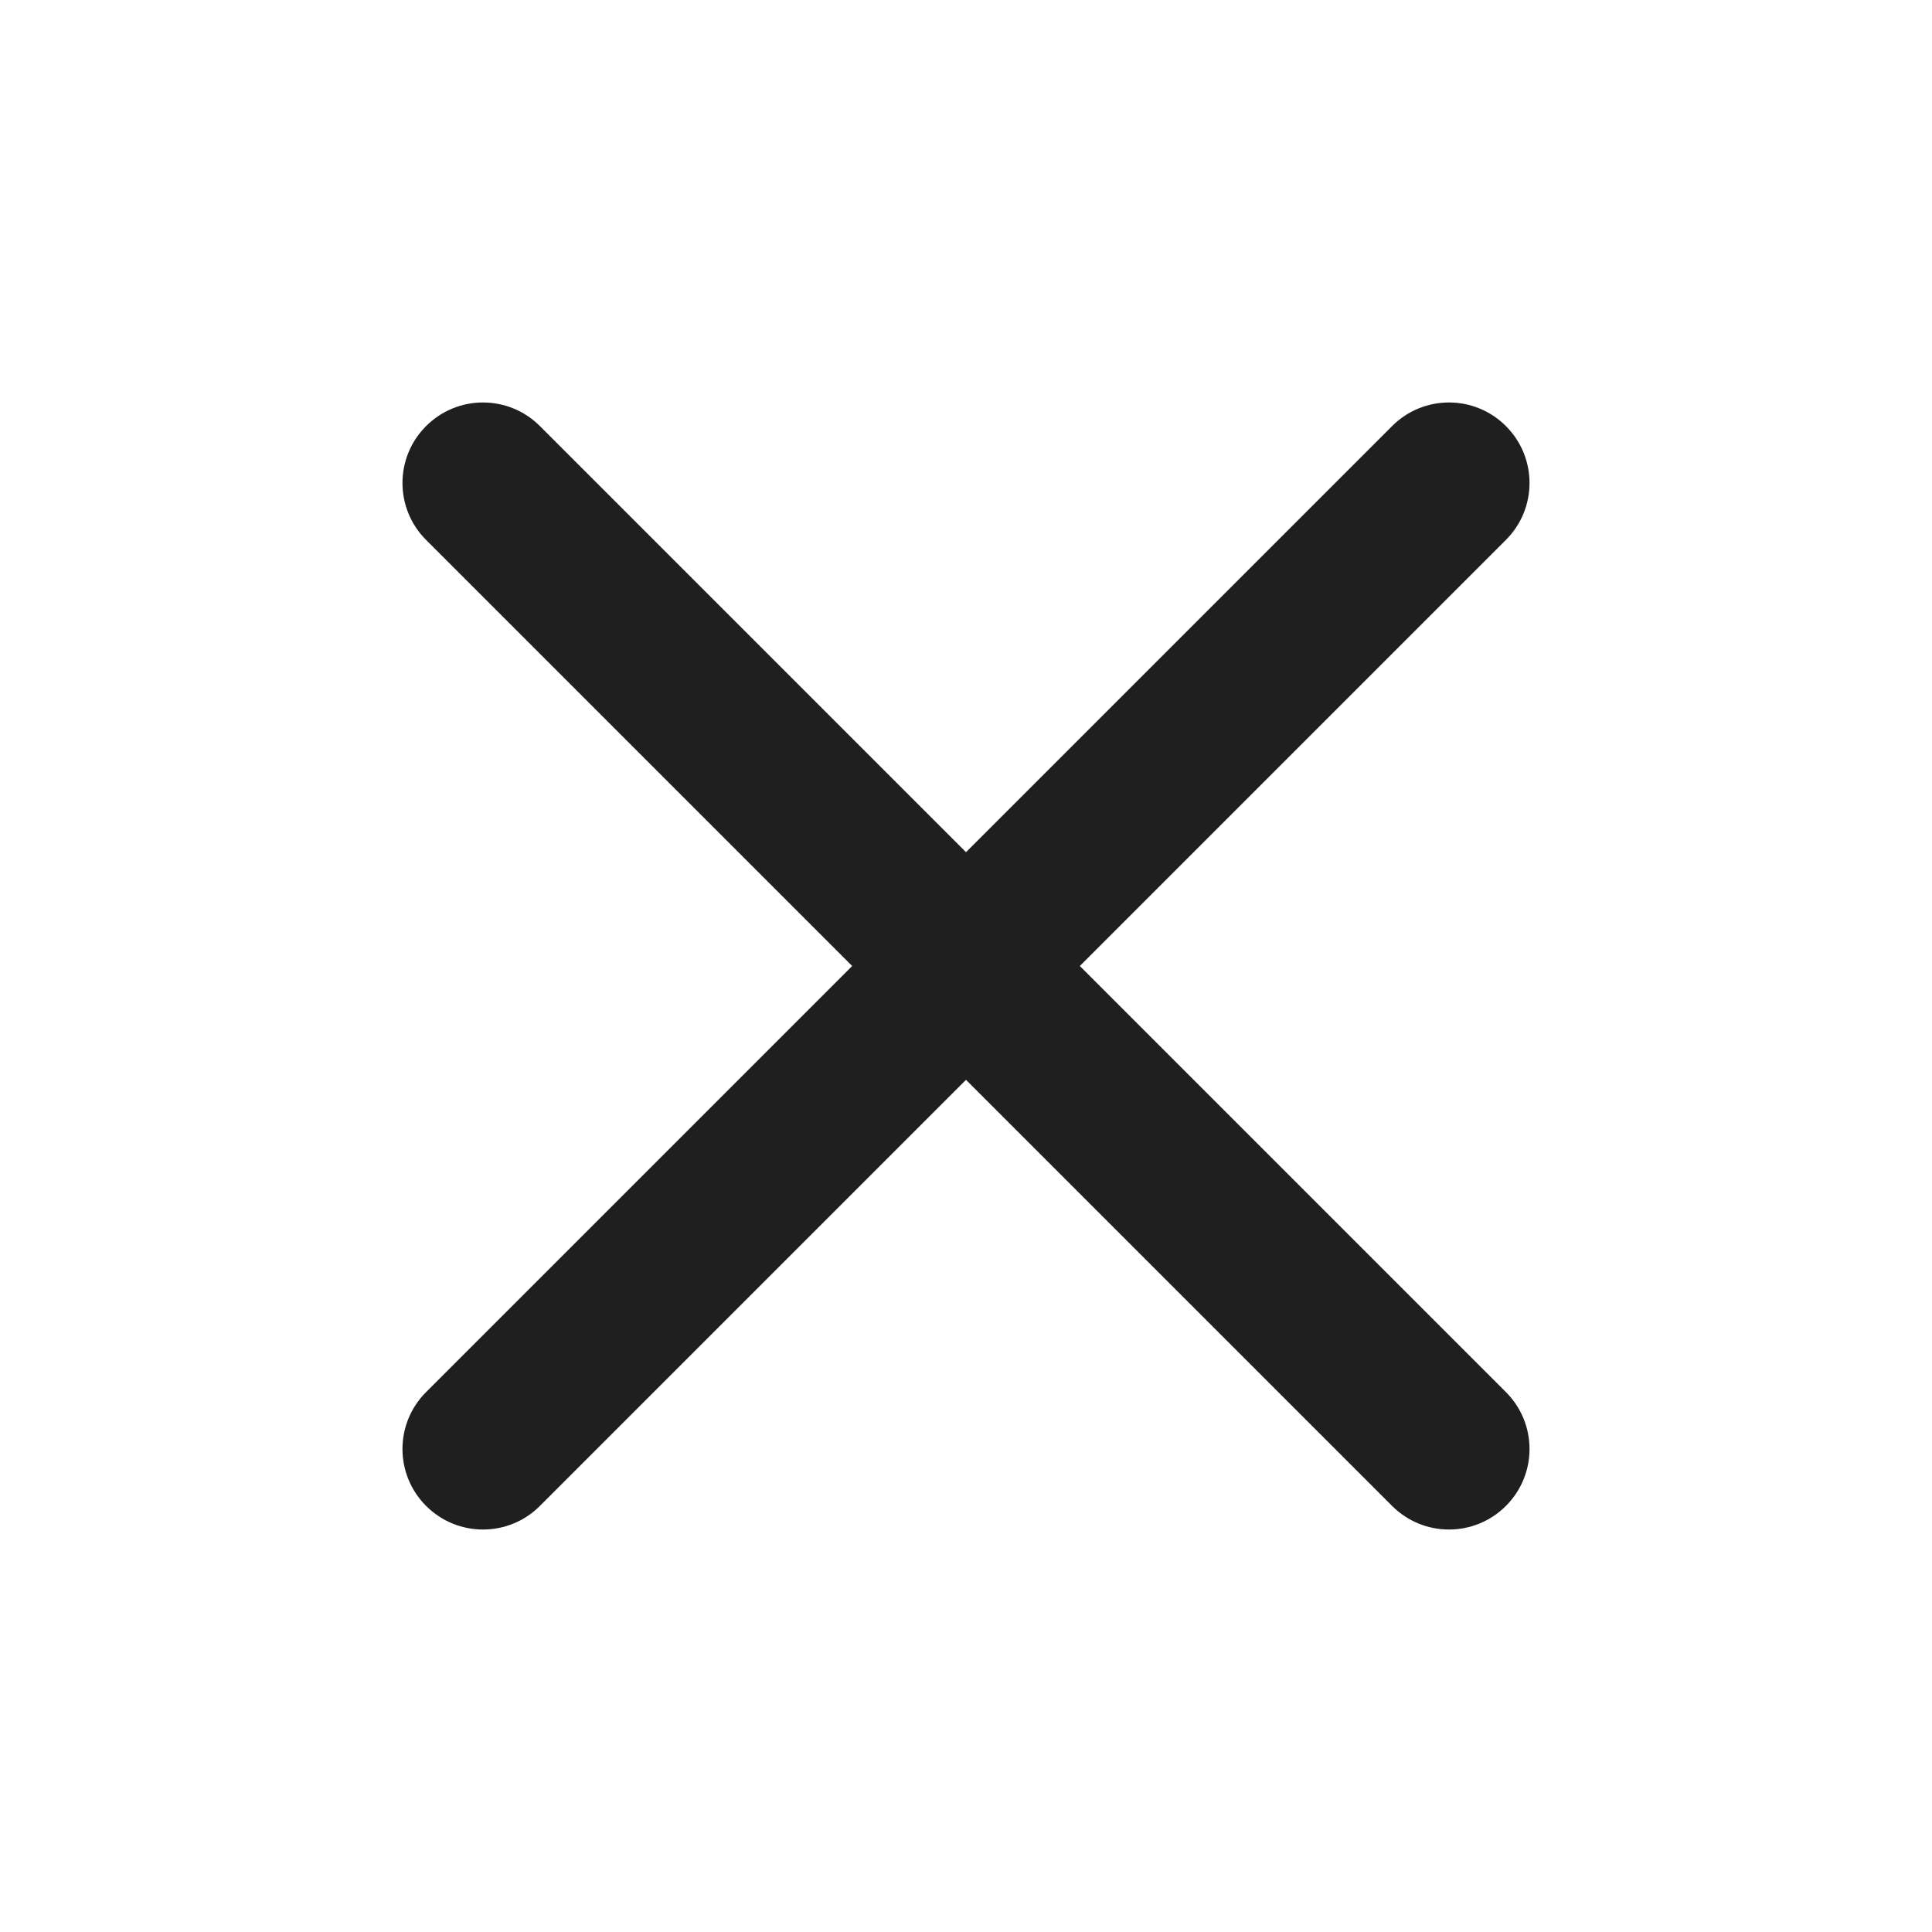
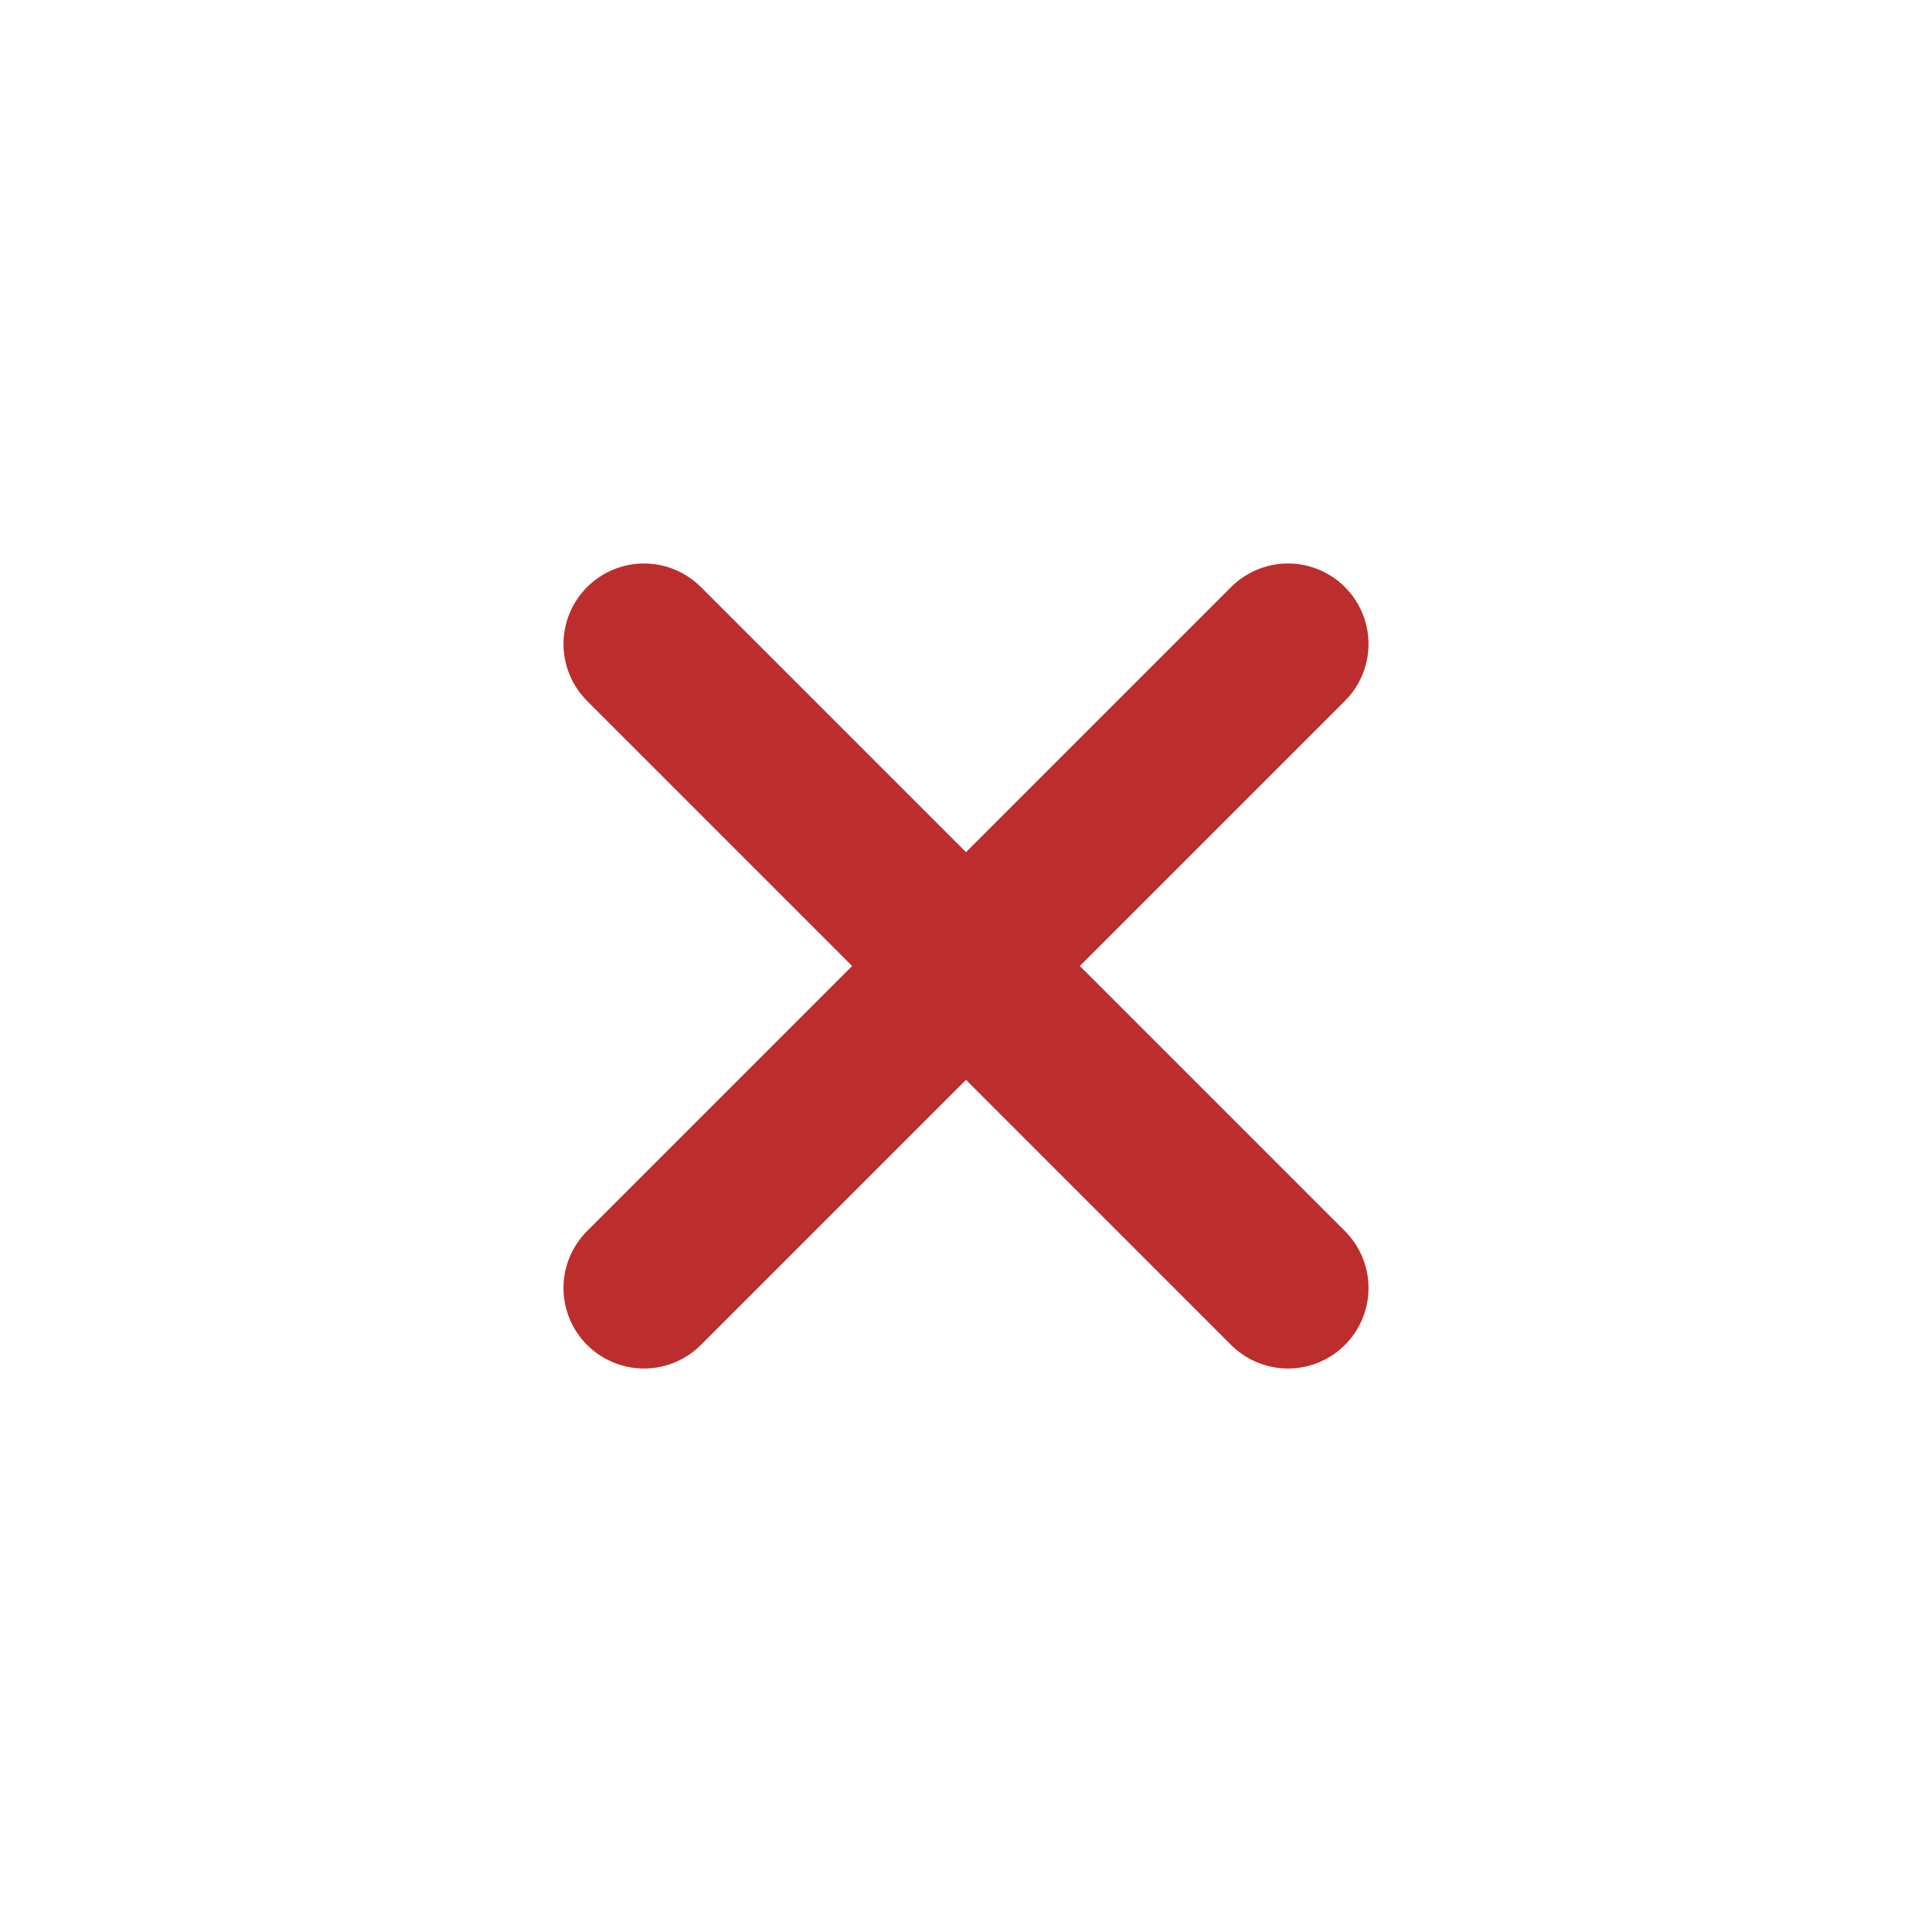
<svg xmlns="http://www.w3.org/2000/svg" width="24" height="24" viewBox="0 0 24 24" fill="none">
  <g id="x">
-     <path id="Vector (Stroke)" fill-rule="evenodd" clip-rule="evenodd" d="M18.707 5.293C19.098 5.683 19.098 6.317 18.707 6.707L6.707 18.707C6.317 19.098 5.683 19.098 5.293 18.707C4.902 18.317 4.902 17.683 5.293 17.293L17.293 5.293C17.683 4.902 18.317 4.902 18.707 5.293Z" fill="#1F1F1F" />
-     <path id="Vector (Stroke)_2" fill-rule="evenodd" clip-rule="evenodd" d="M5.293 5.293C5.683 4.902 6.317 4.902 6.707 5.293L18.707 17.293C19.098 17.683 19.098 18.317 18.707 18.707C18.317 19.098 17.683 19.098 17.293 18.707L5.293 6.707C4.902 6.317 4.902 5.683 5.293 5.293Z" fill="#1F1F1F" />
+     <path id="Vector" d="M16 8L8 16" stroke="#BC2D2D" stroke-width="2" stroke-linecap="round" stroke-linejoin="round" />
+     <path id="Vector_2" d="M8 8L16 16" stroke="#BC2D2D" stroke-width="2" stroke-linecap="round" stroke-linejoin="round" />
  </g>
</svg>
